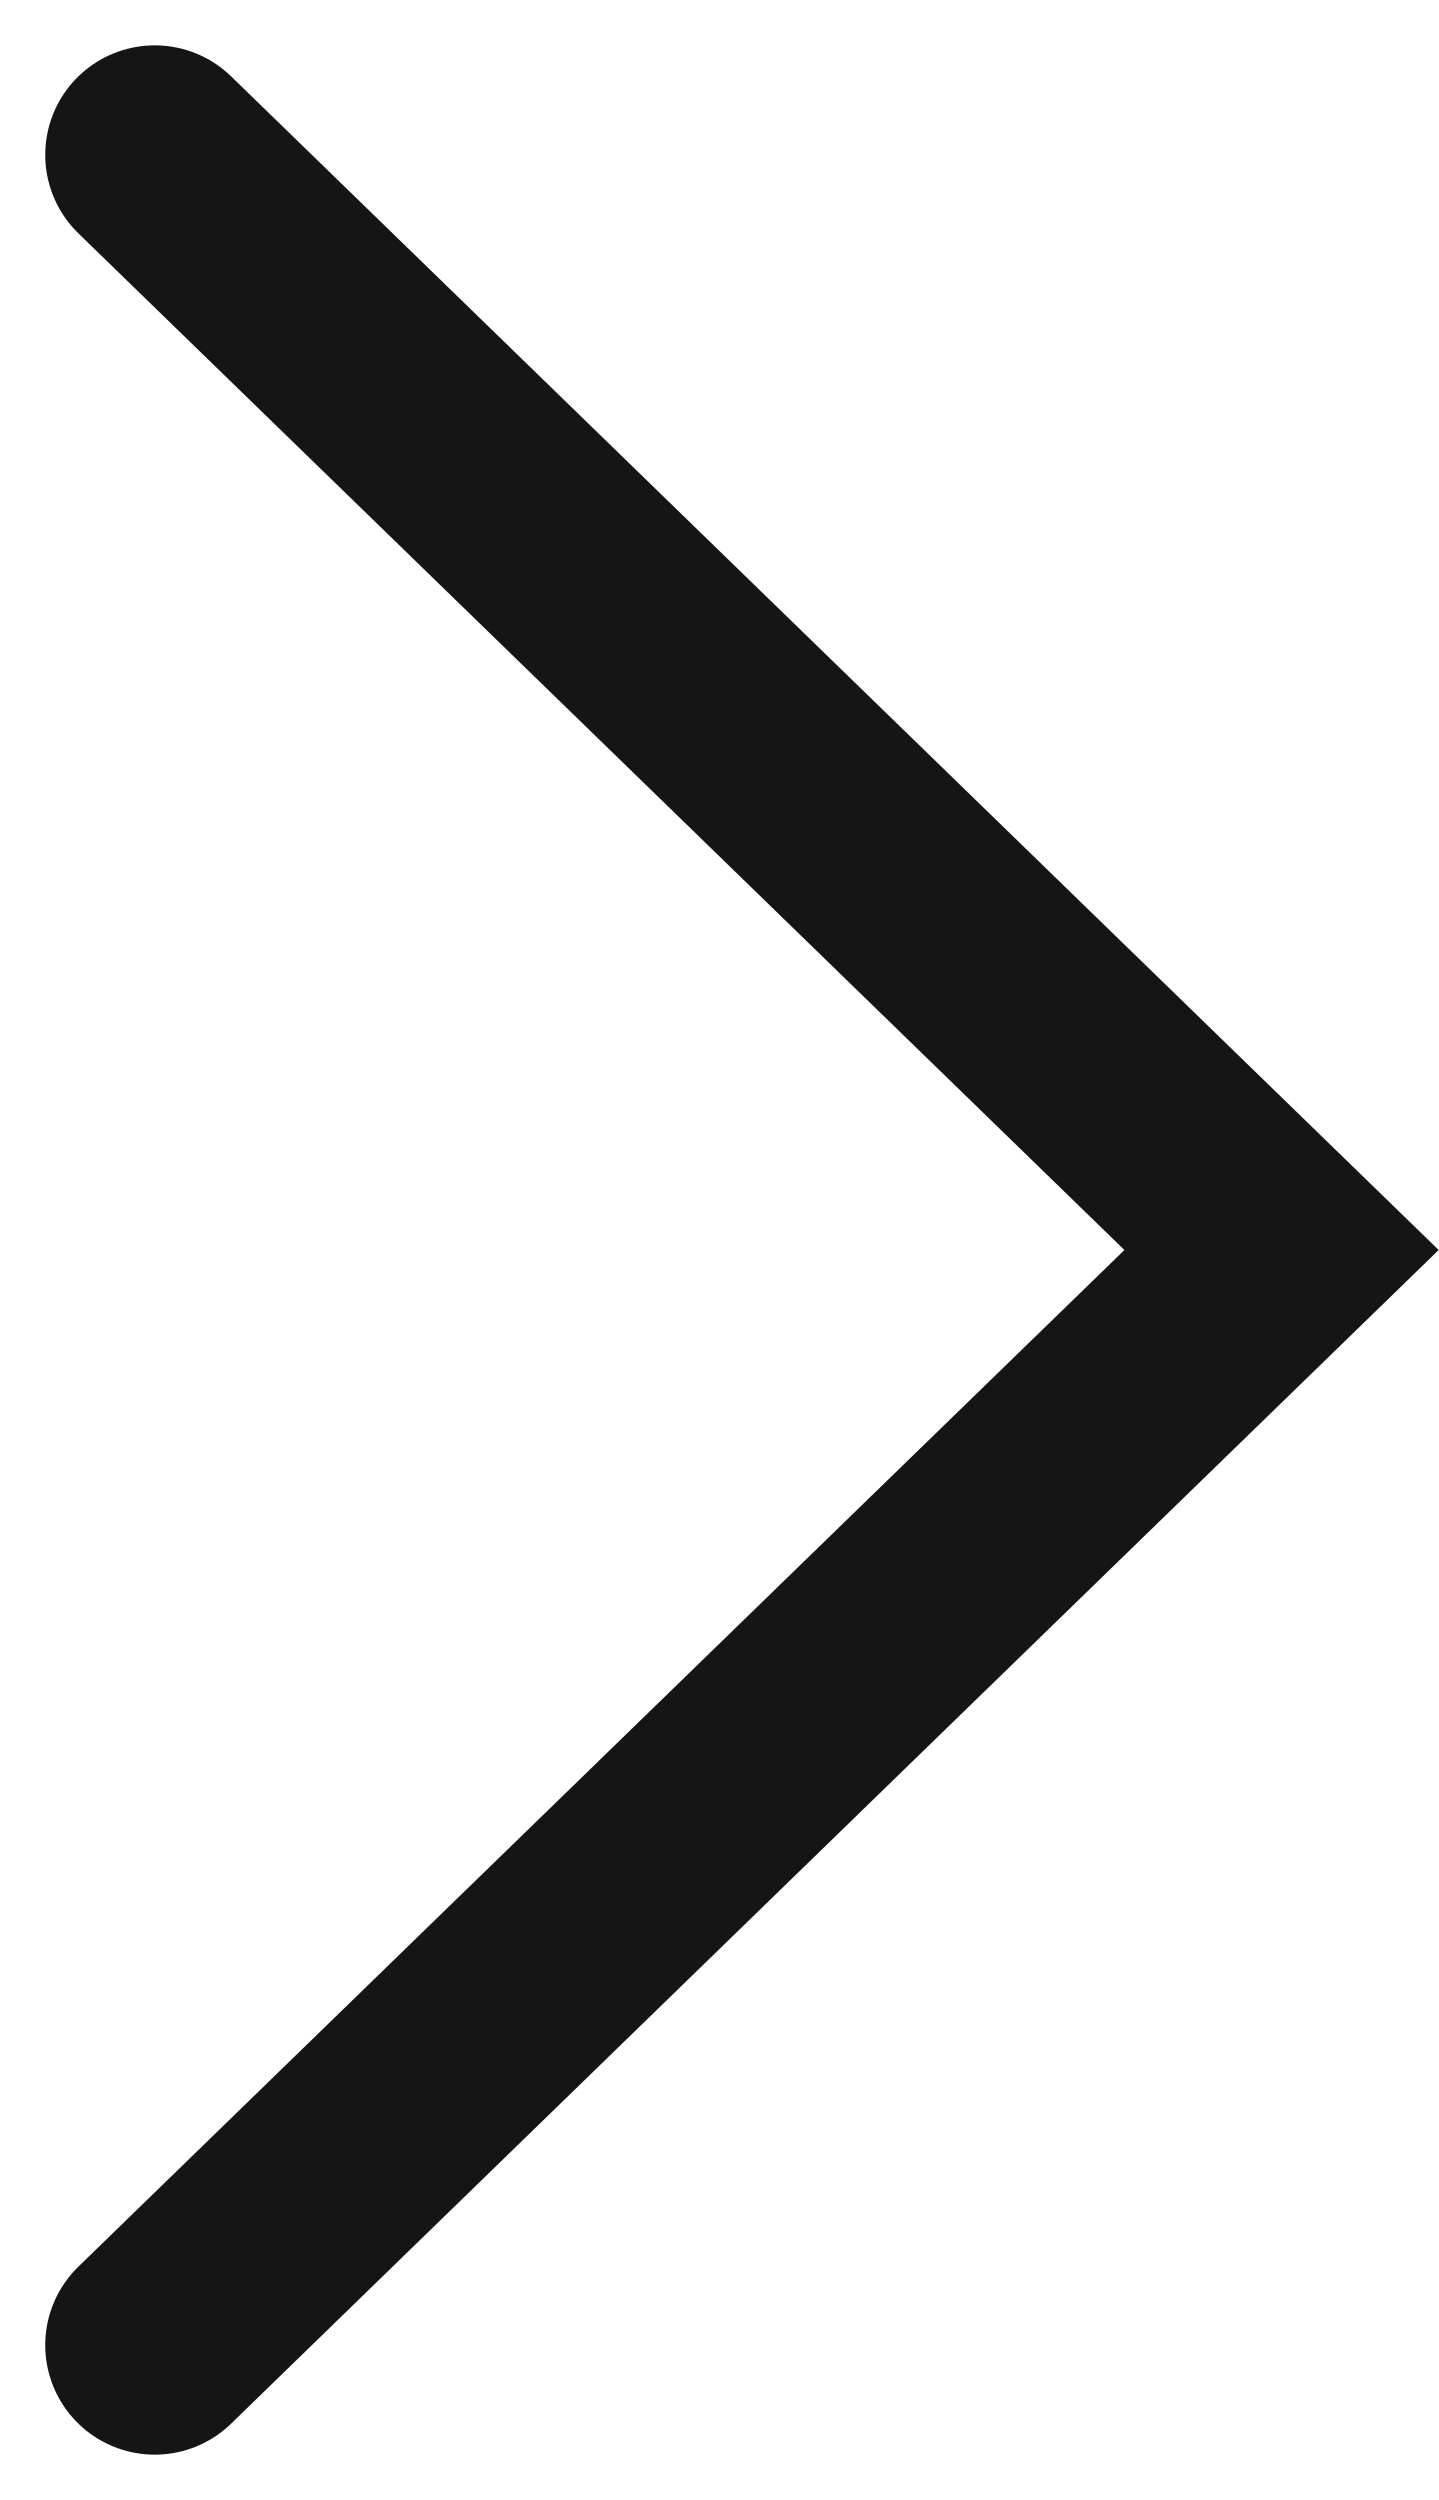
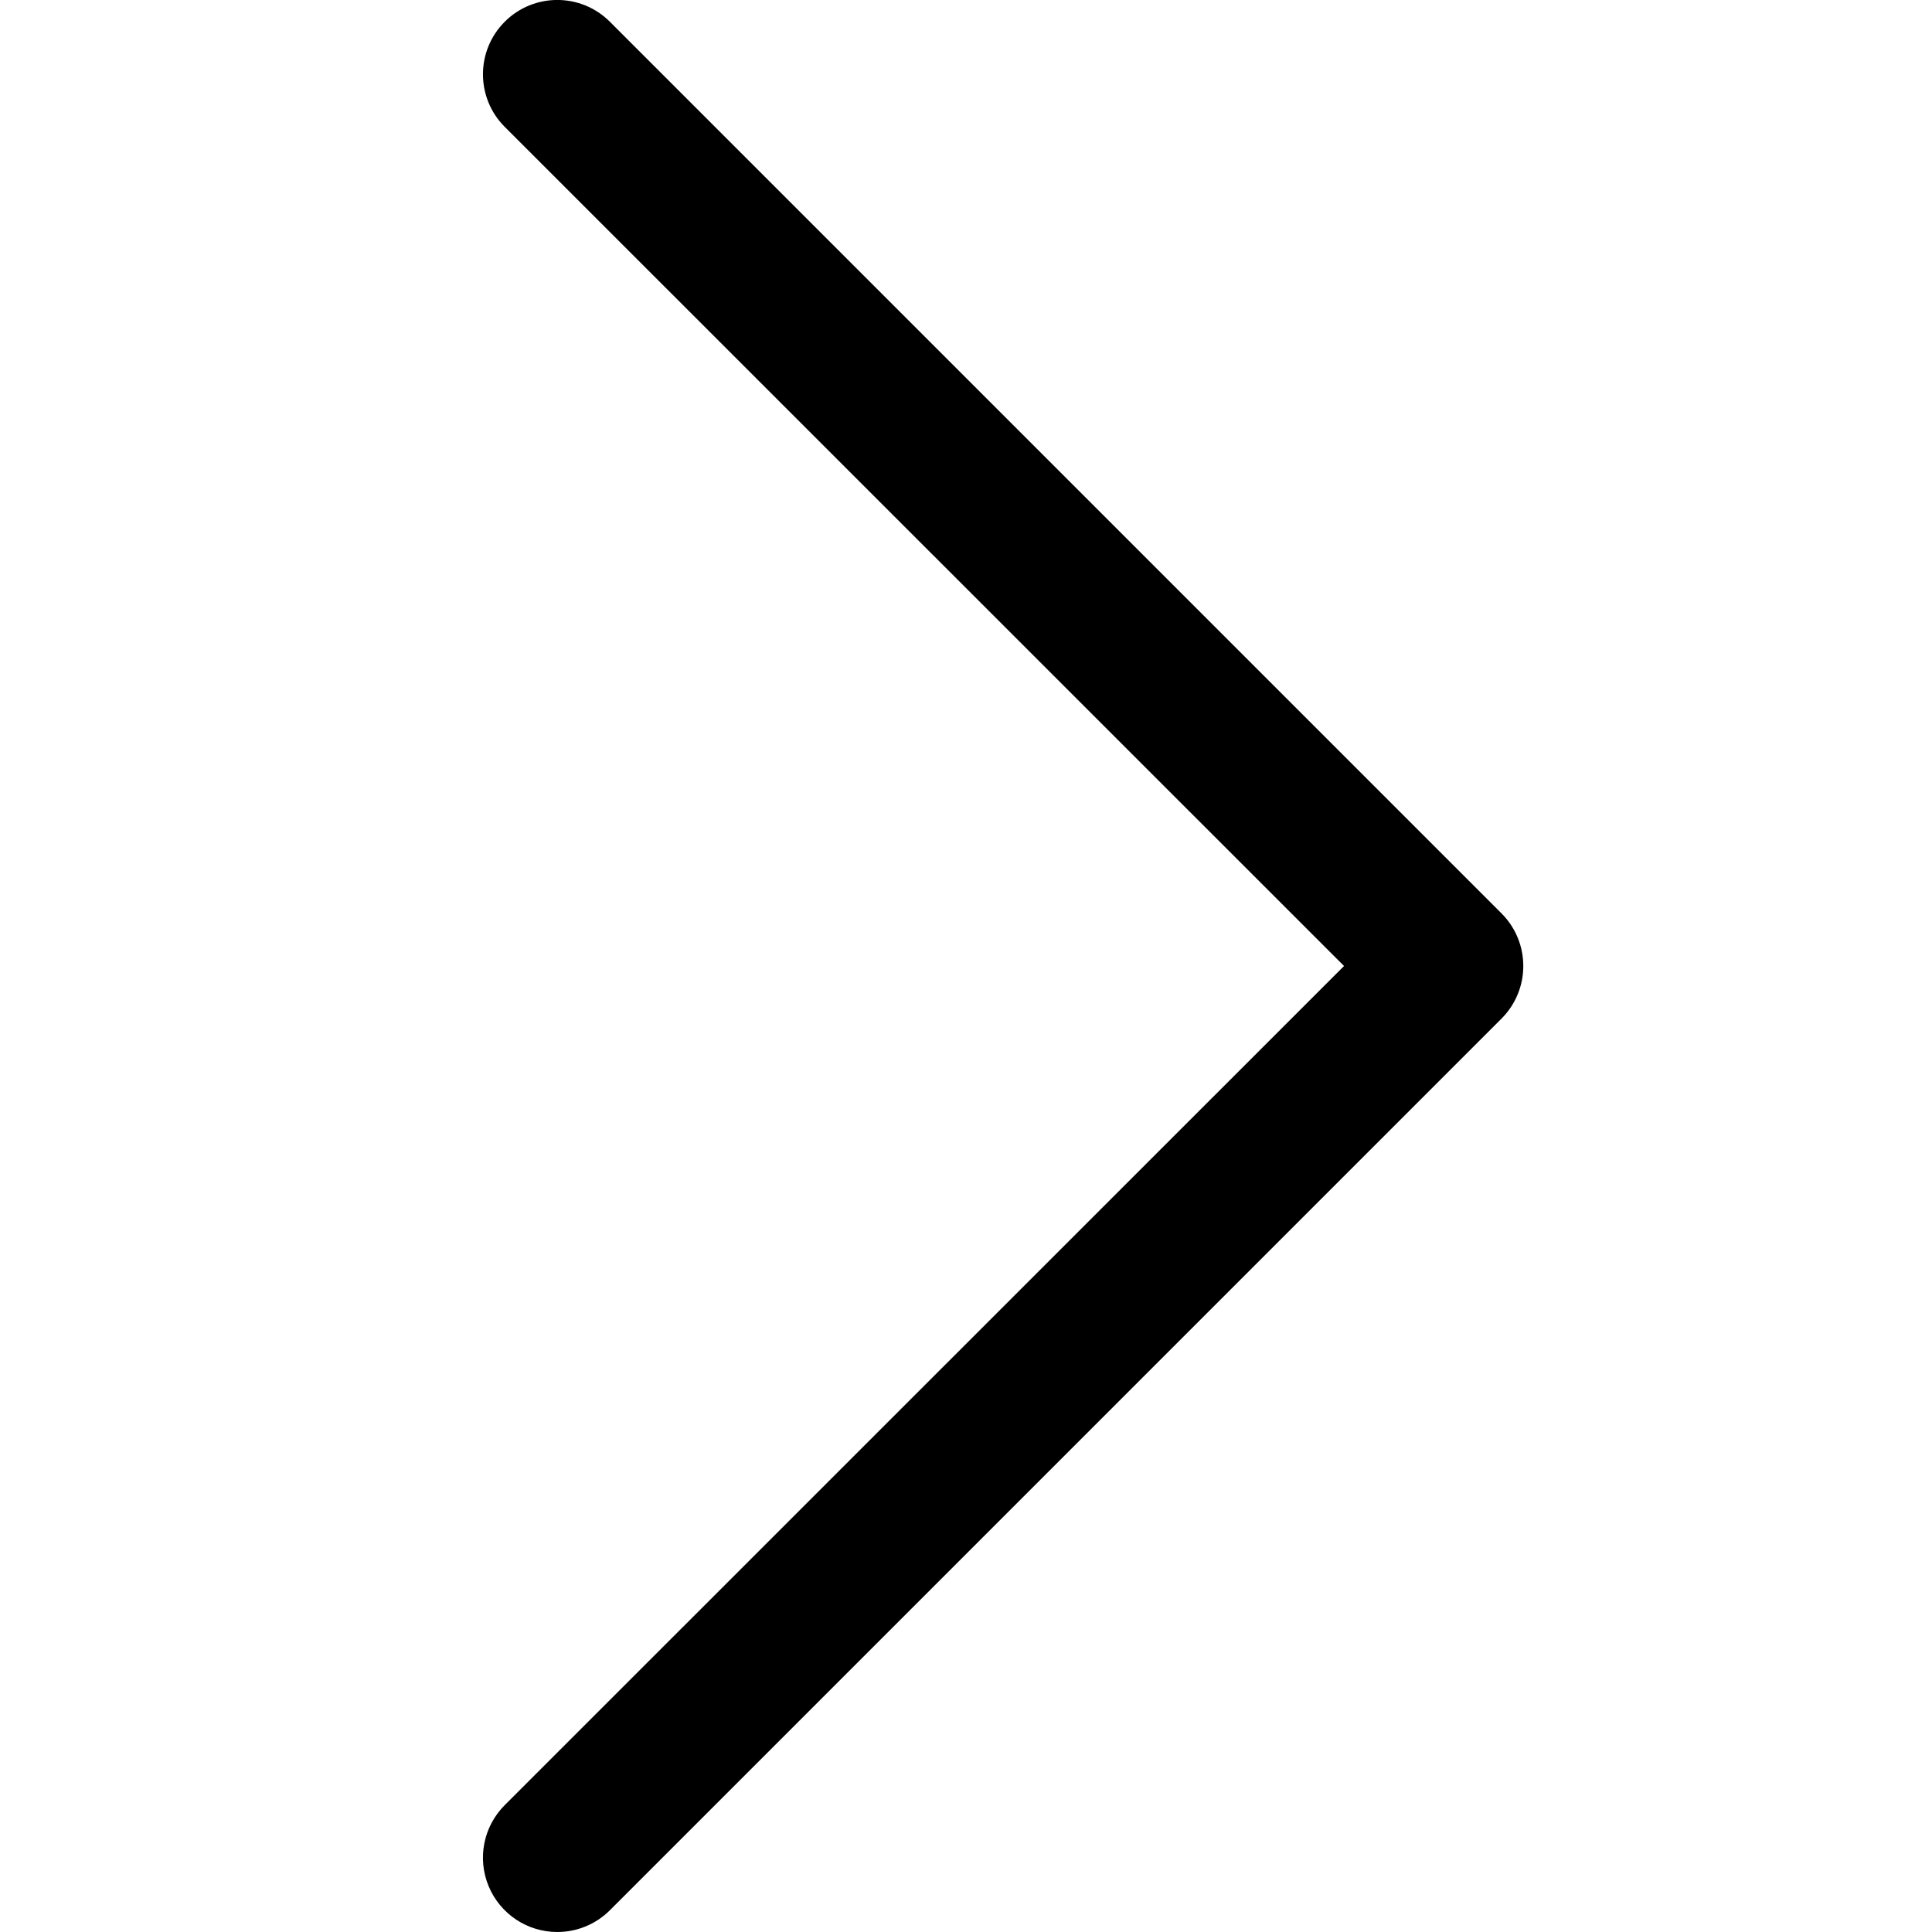
- <svg xmlns="http://www.w3.org/2000/svg" width="13.138" height="22.828" viewBox="0 0 13.138 22.828">
-   <path data-name="패스 726" d="M10.289 0 0 10l10.289 10" transform="rotate(180 5.851 10.707)" style="fill:none;stroke:#151515;stroke-linecap:round;stroke-width:2px" />
+ <svg xmlns="http://www.w3.org/2000/svg" width="24" height="24" viewBox="0 0 24 24">
+   <path data-name="사각형 468" style="fill:none" d="M0 0h24v24H0z" />
+   <g data-name="그룹 1170">
+     <path data-name="패스 282" d="M6.923 24a.923.923 0 0 1-.653-1.576L16.696 12 6.27 1.576A.923.923 0 1 1 7.576.27l11.077 11.077a.925.925 0 0 1 0 1.306L7.576 23.73a.923.923 0 0 1-.653.27z" />
+   </g>
</svg>
